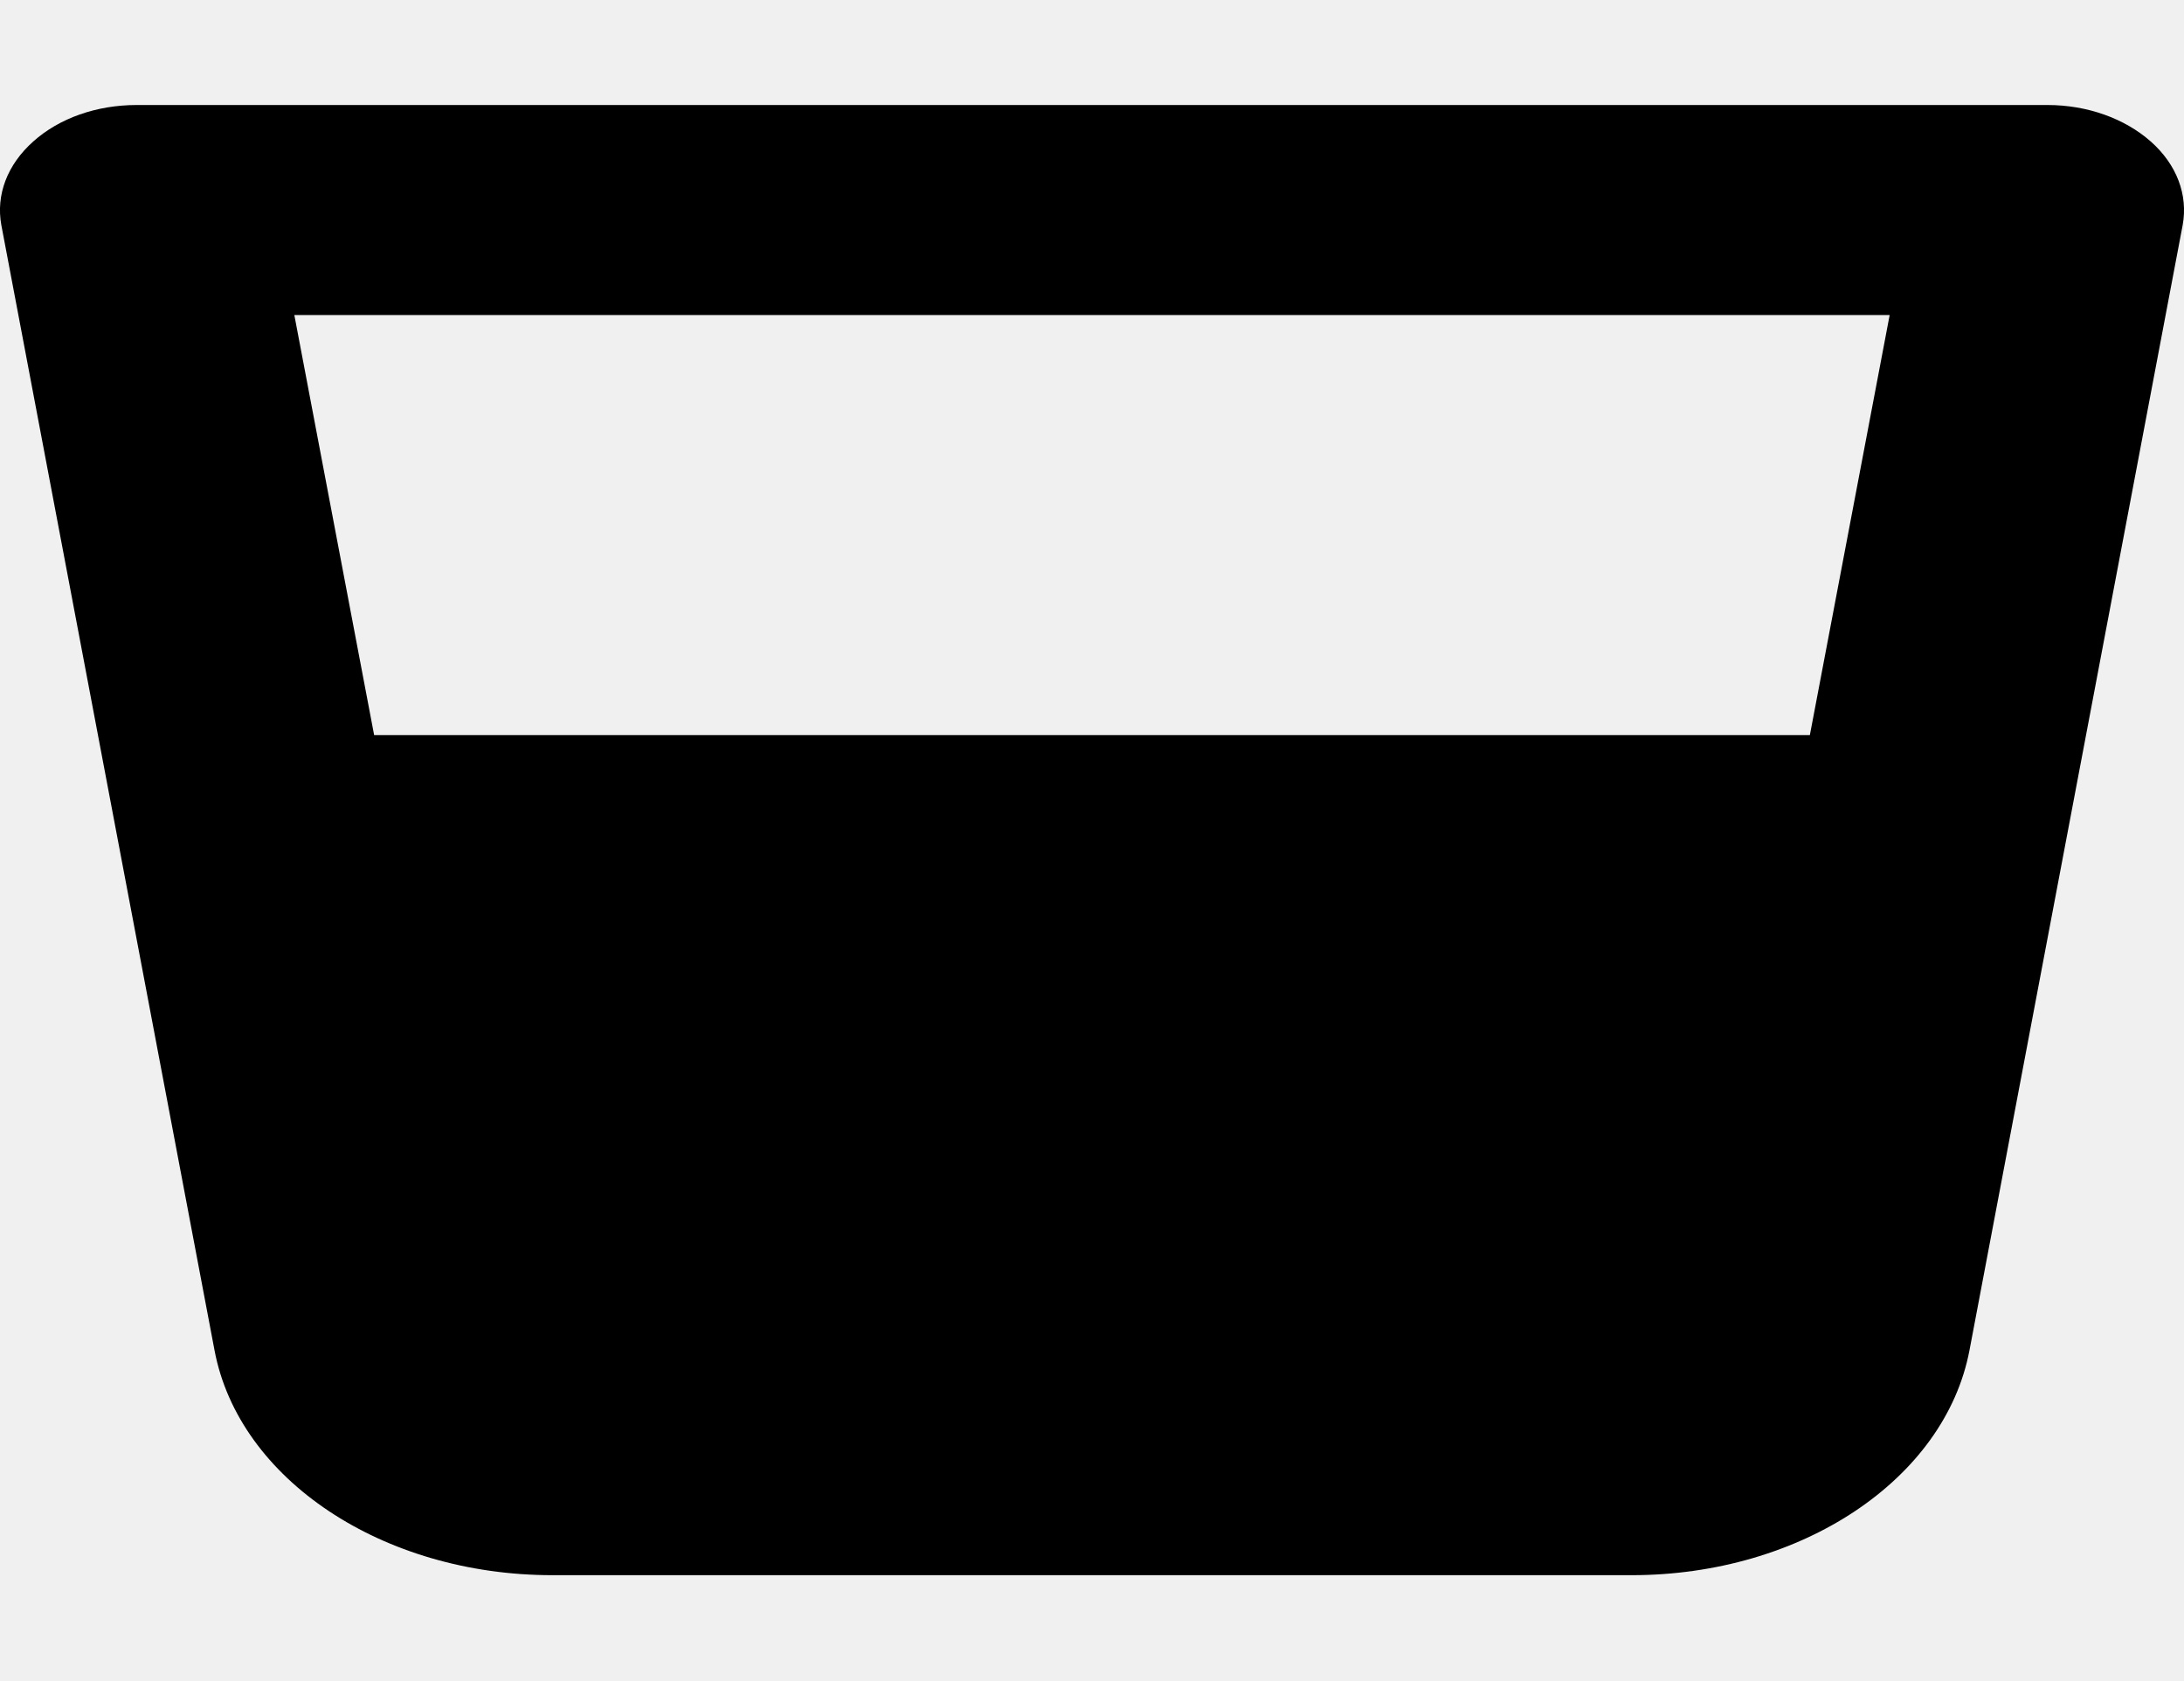
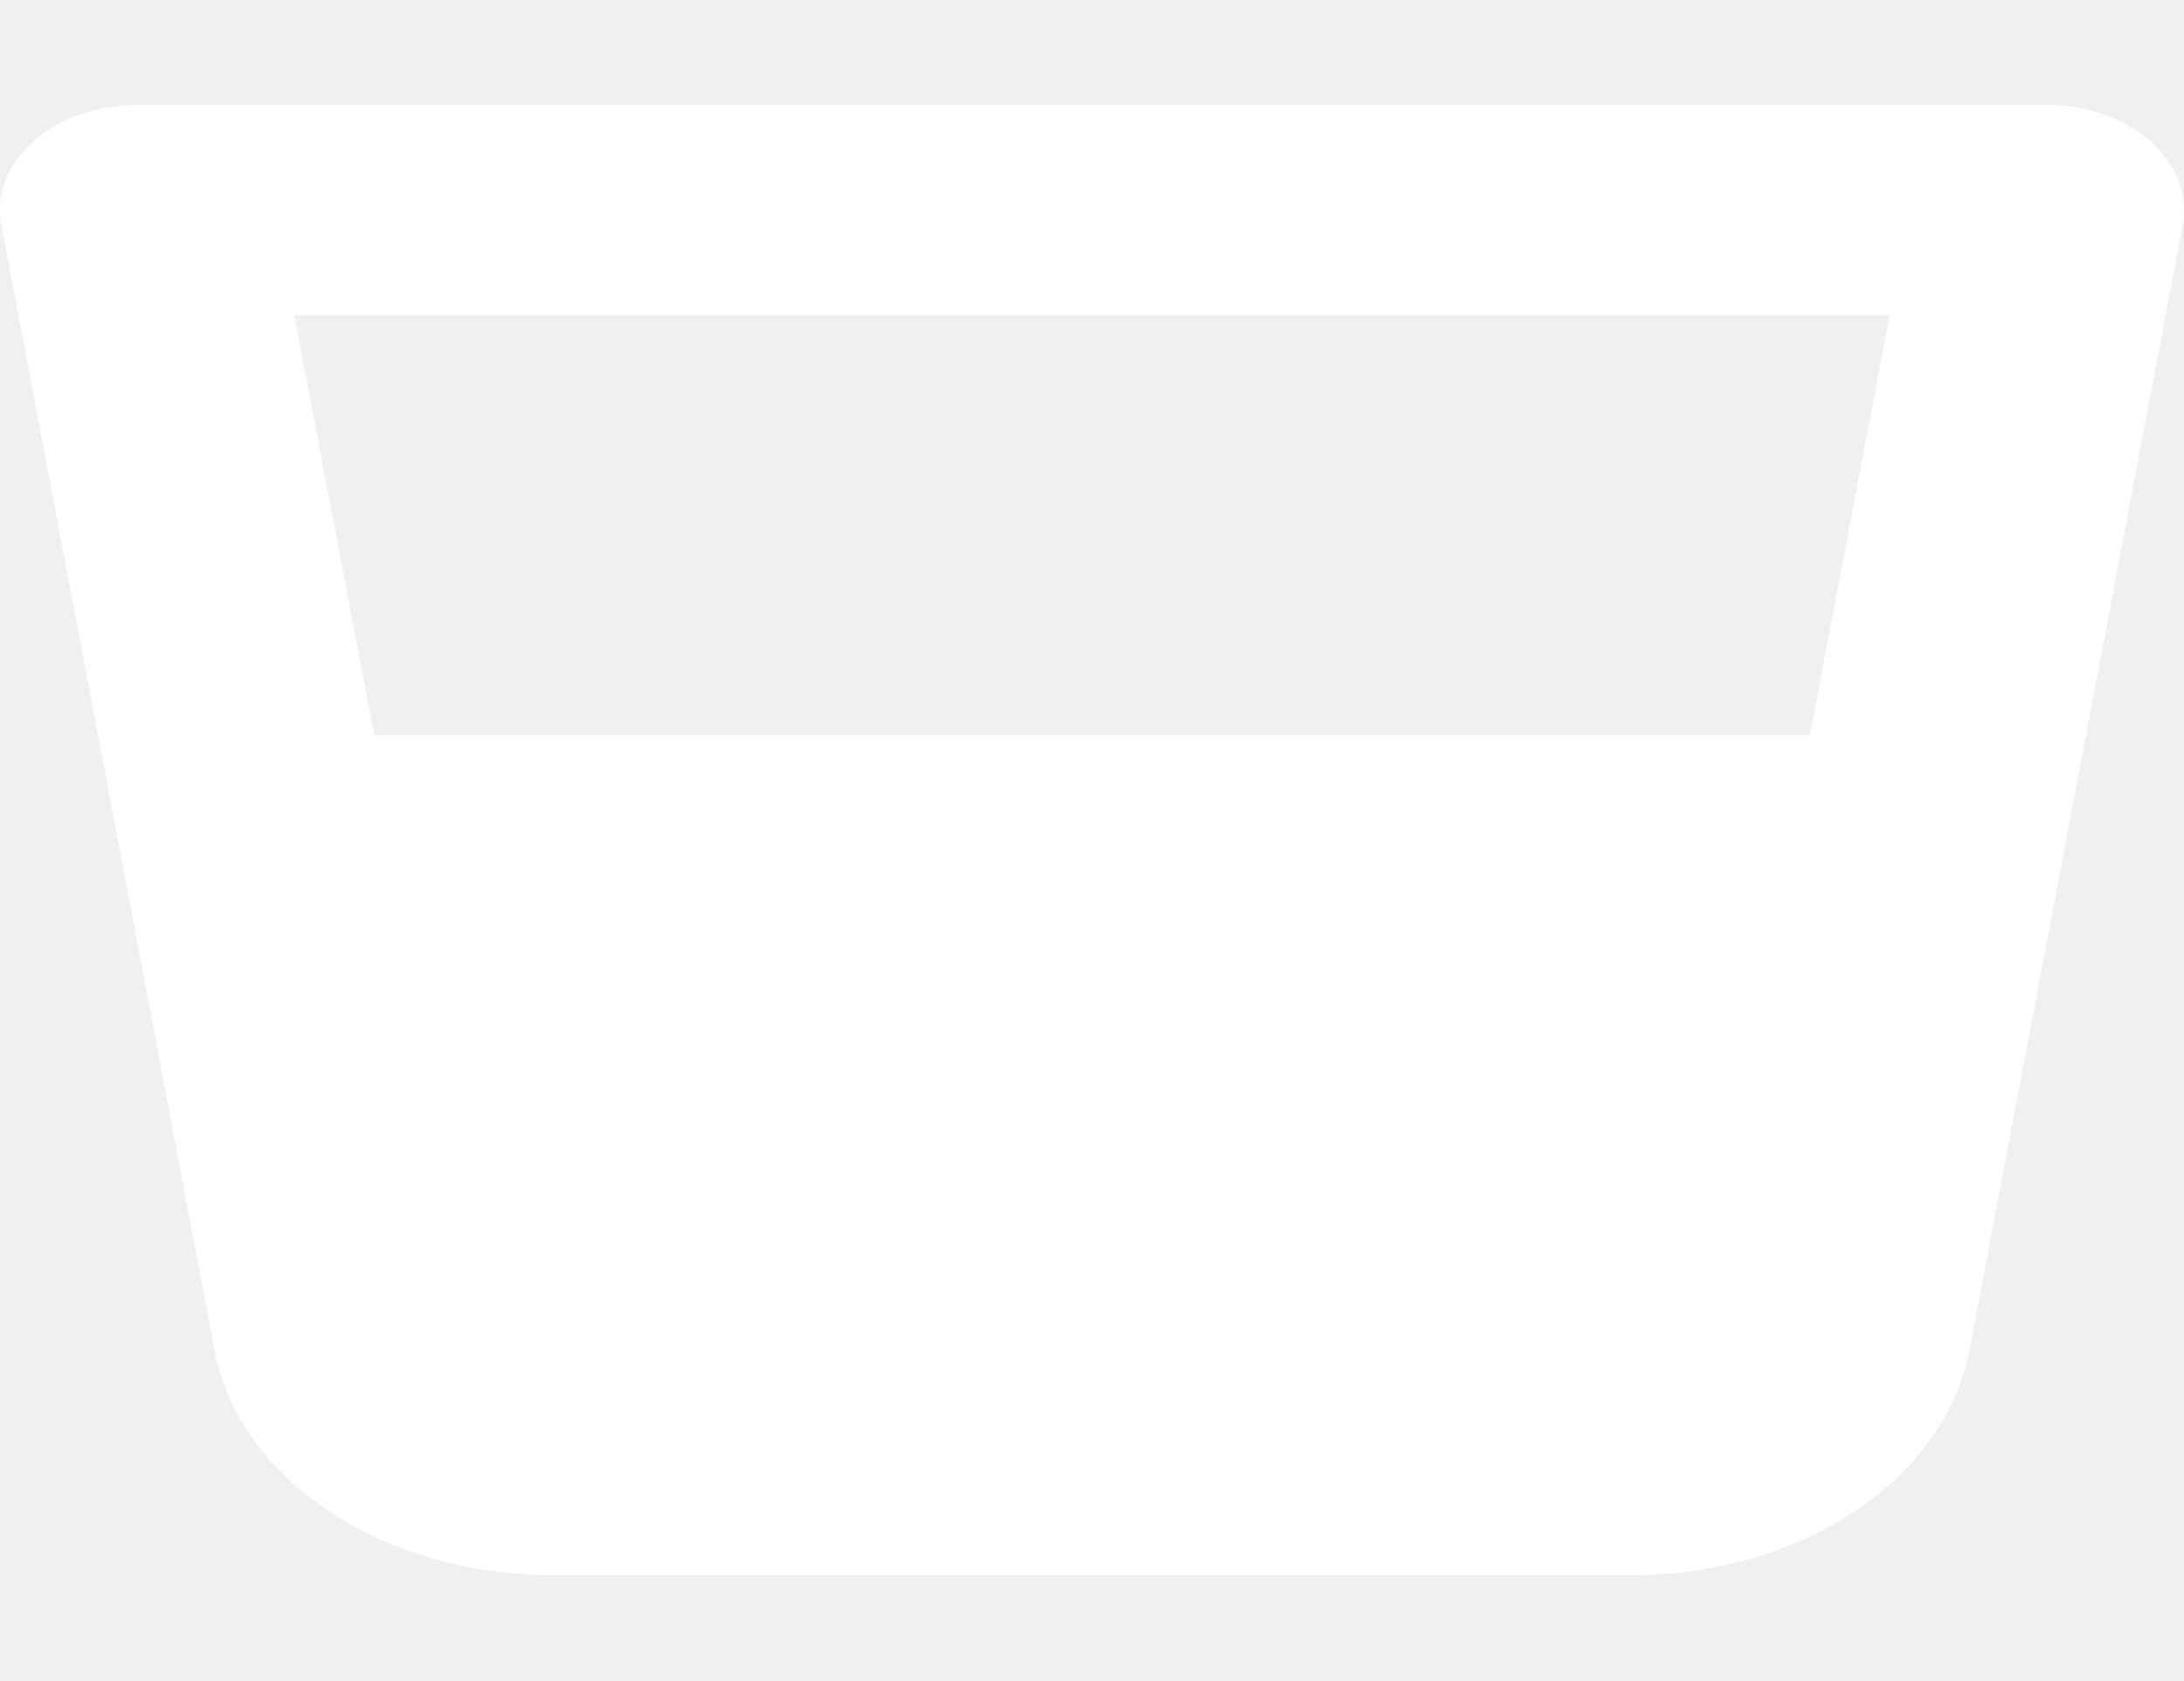
- <svg xmlns="http://www.w3.org/2000/svg" width="13" height="10" viewBox="0 0 13 10" fill="none">
+ <svg xmlns="http://www.w3.org/2000/svg" width="13" height="10" viewBox="0 0 13 10" fill="white">
  <g clip-path="url(#clip0_15_181)">
-     <path d="M0.813 0.625C0.576 0.625 0.353 0.703 0.198 0.842C0.043 0.98 -0.025 1.16 0.008 1.34L1.277 8.037C1.422 8.805 2.278 9.375 3.288 9.375H9.712C10.72 9.375 11.576 8.807 11.723 8.037L12.992 1.34C13.025 1.16 12.957 0.979 12.802 0.842C12.647 0.705 12.424 0.625 12.188 0.625H0.813ZM2.227 4.375L1.752 1.875H11.248L10.773 4.375H2.227Z" fill="black" />
+     <path d="M0.813 0.625C0.576 0.625 0.353 0.703 0.198 0.842C0.043 0.98 -0.025 1.16 0.008 1.34L1.277 8.037C1.422 8.805 2.278 9.375 3.288 9.375H9.712C10.72 9.375 11.576 8.807 11.723 8.037L12.992 1.34C13.025 1.16 12.957 0.979 12.802 0.842C12.647 0.705 12.424 0.625 12.188 0.625H0.813ZM2.227 4.375L1.752 1.875H11.248L10.773 4.375H2.227Z" fill="white" />
  </g>
  <defs>
    <clipPath id="clip0_15_181">
      <rect width="13" height="10" fill="white" />
    </clipPath>
  </defs>
</svg>
